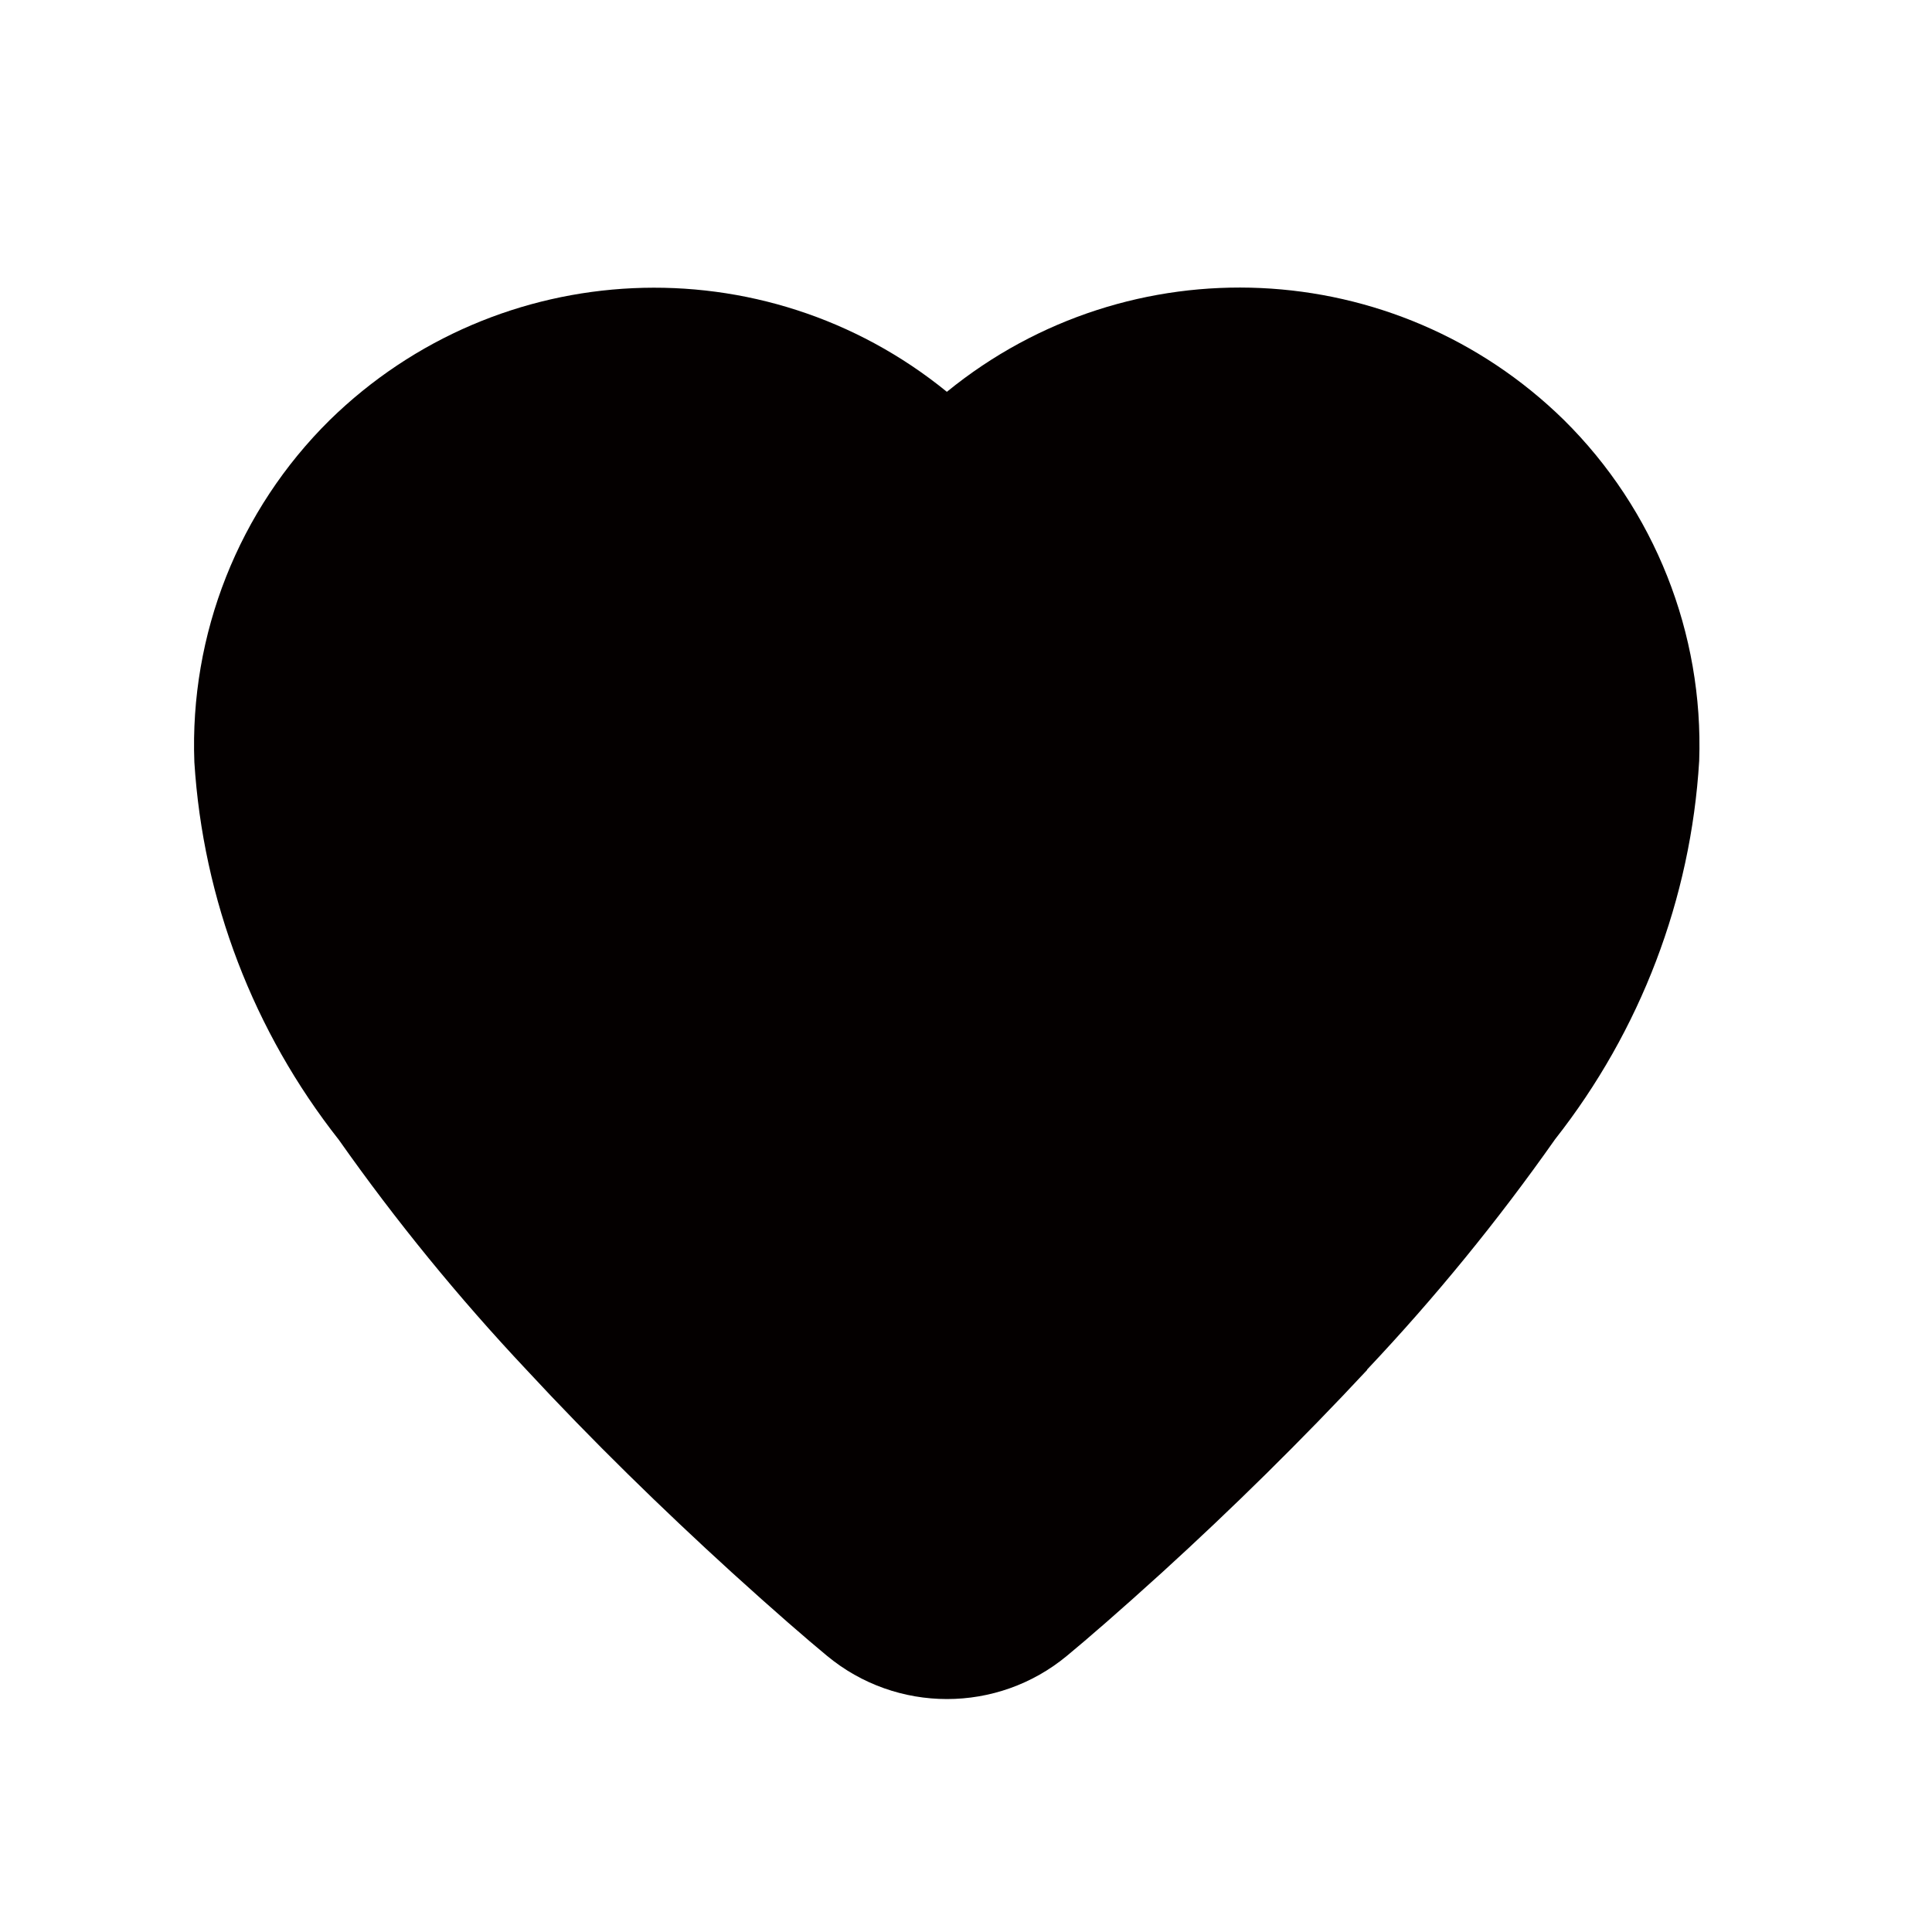
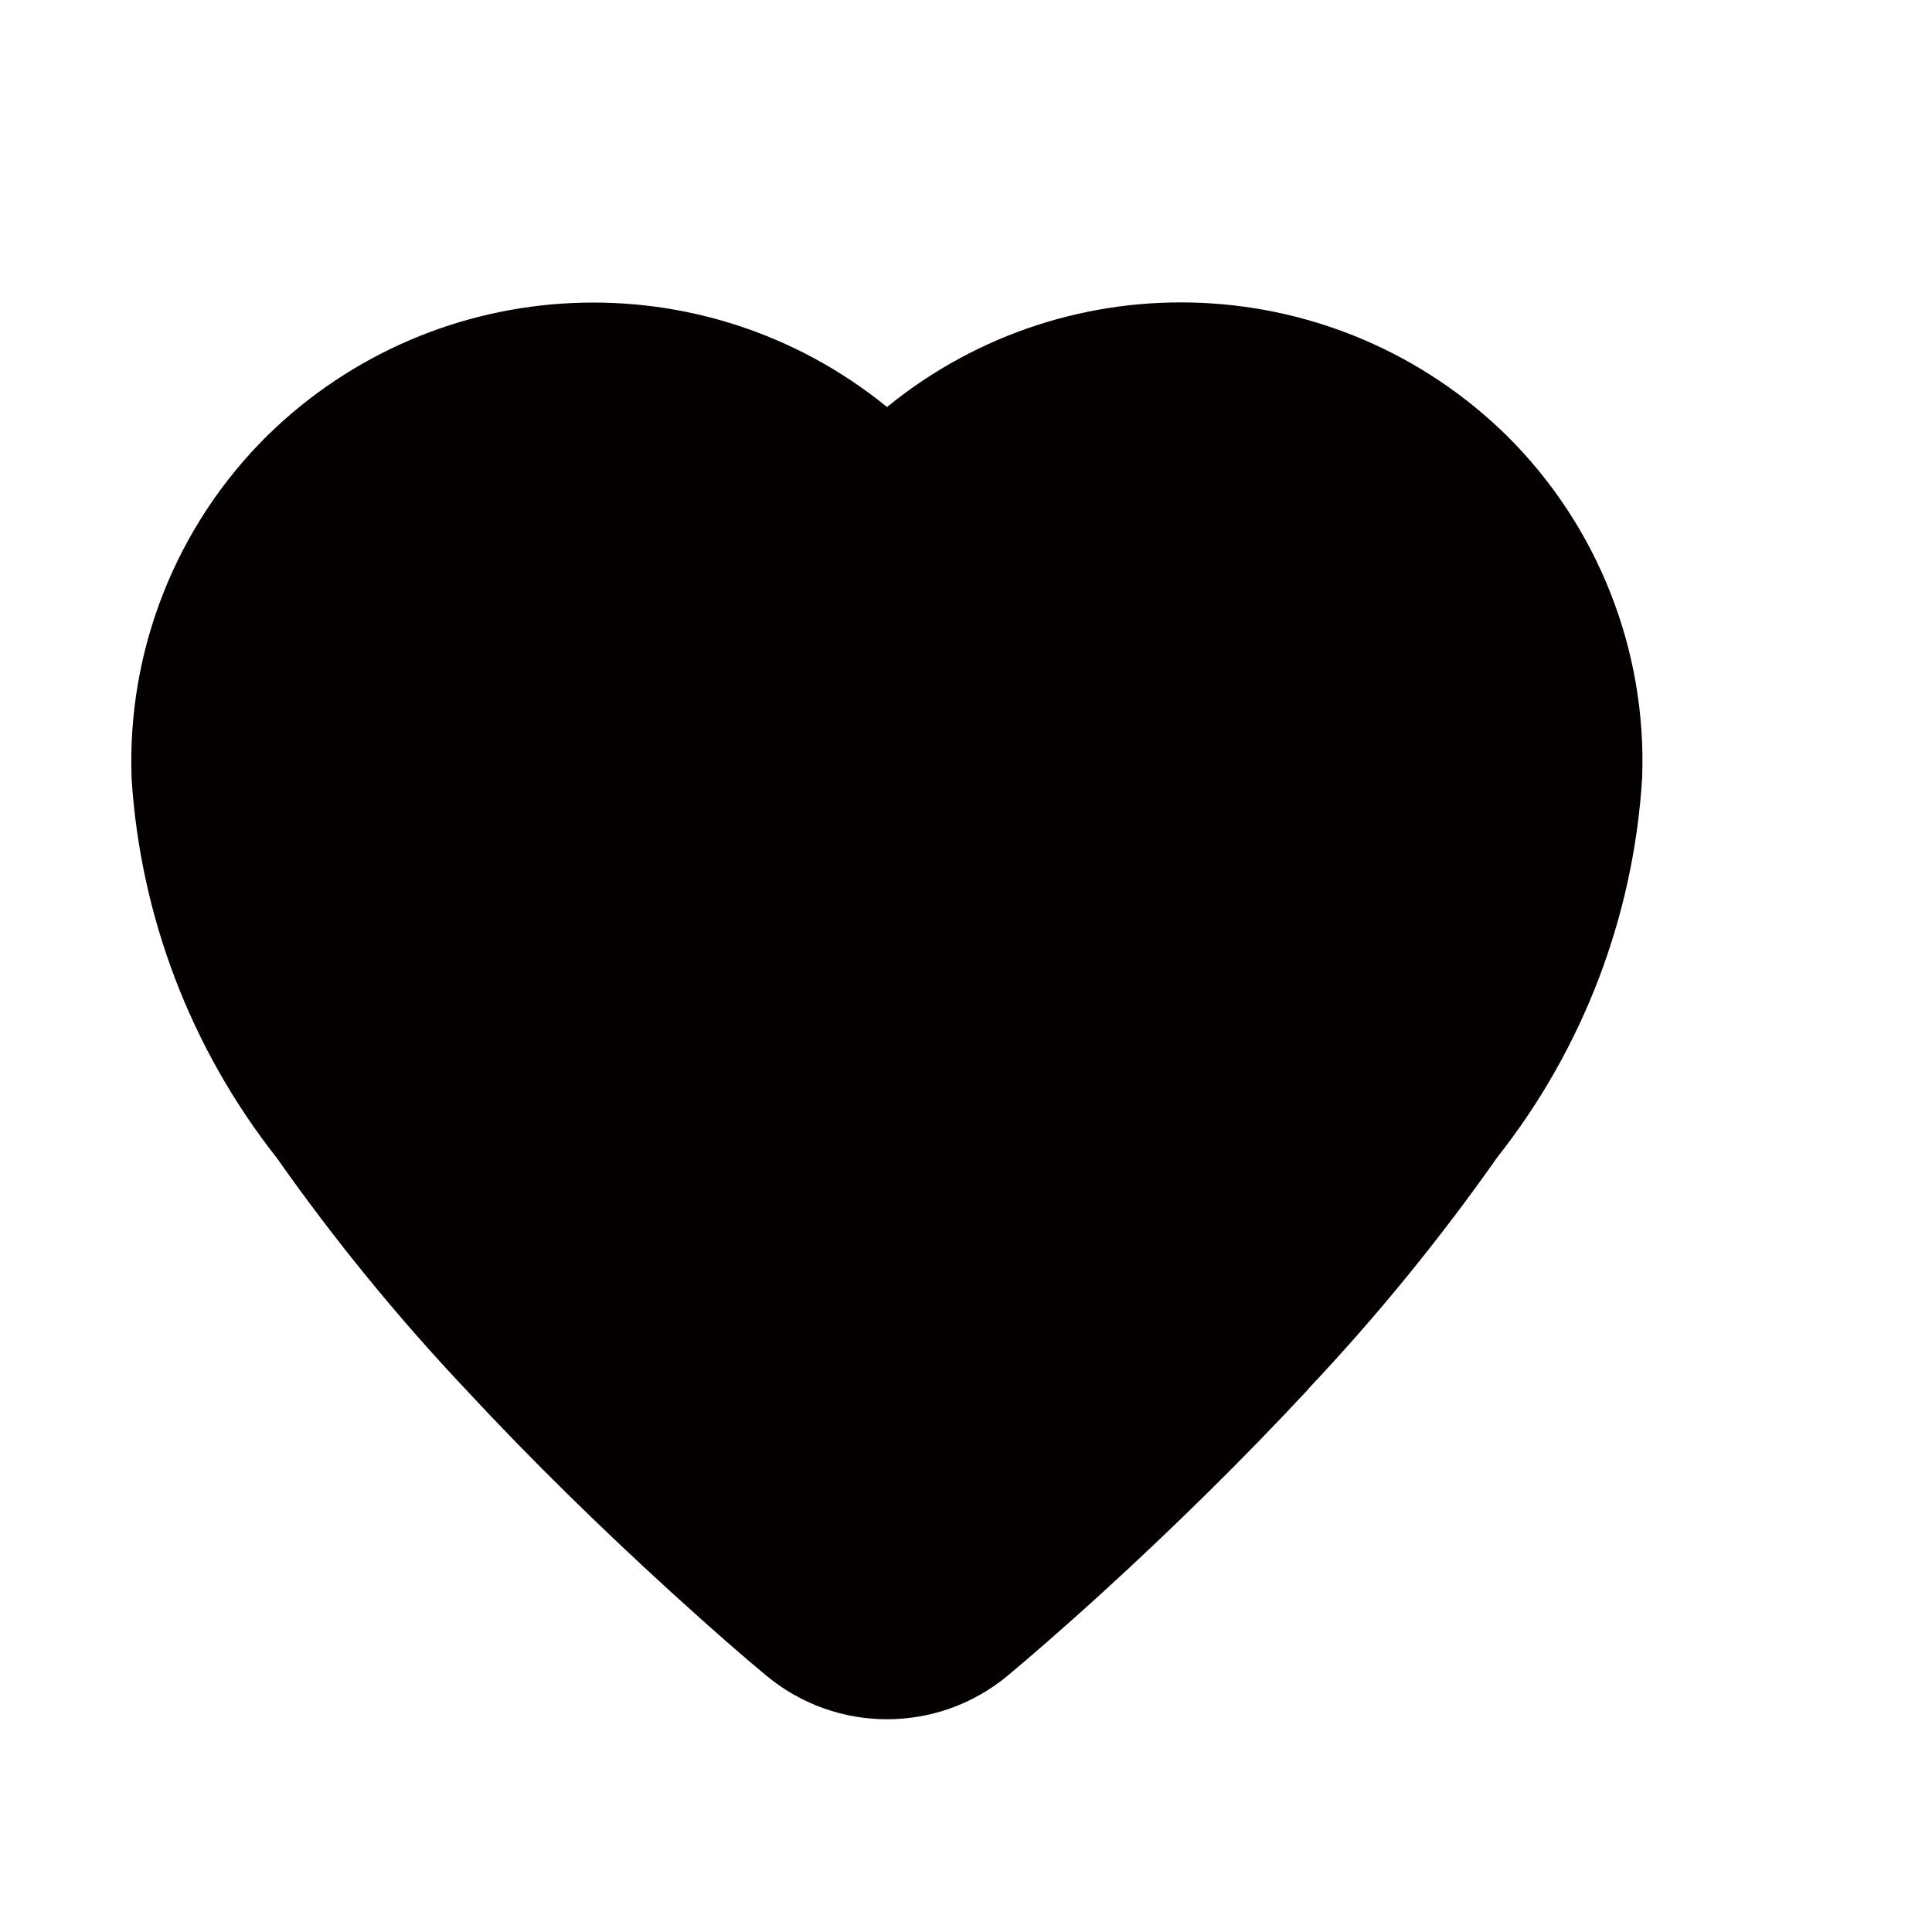
- <svg xmlns="http://www.w3.org/2000/svg" version="1.1" id="レイヤー_2" x="0px" y="0px" viewBox="0 0 1000 1000" style="enable-background:new 0 0 1000 1000;" xml:space="preserve">
-   <style type="text/css">
- 	.st0{fill:#040000;}
- 	.st1{fill:#070001;}
- </style>
-   <g id="Components_14_">
-     <g id="SliceIcon_14_" transform="translate(-163, -124)">
-       <g id="Icons_14_" transform="translate(46, 54)">
-         <g id="Icons_x2F_Heart-Filled-Icon" transform="translate(116, 70)">
-           <path id="Heart-Filled-Icon" class="st0" d="M708.7,709c-34.1,36.6-70.1,72-106.2,104.9c-21.8,19.8-38.9,34.6-49.2,43.1      c-36,29.9-88.3,29.9-124.3,0c-10.3-8.5-27.4-23.3-49.2-43.1c-36.1-32.9-72.3-68.2-106.3-104.9c-35.1-37.3-67.6-77.1-97.1-119      c-44.2-56.1-70.3-124.2-74.8-195.5c-2.5-66.3,22.9-130.5,70.1-177.1c87.3-85.4,224.7-91.7,319.4-14.6      c94.7-77.2,232.2-70.9,319.4,14.6c46.9,46.4,72.3,110.4,70,176.4c-4.3,71.4-30.4,139.7-74.6,195.9      c-29.6,42.1-62.1,81.9-97.4,119.3L708.7,709z" />
+ <svg xmlns="http://www.w3.org/2000/svg" id="レイヤー_2" data-name="レイヤー 2" viewBox="0 0 591.02 591.02">
+   <defs>
+     <style>.cls-1{fill:#040000;}</style>
+   </defs>
+   <g id="Components">
+     <g id="SliceIcon">
+       <g id="Icons">
+         <g id="Icons_Heart-Filled-Icon" data-name="Icons/Heart-Filled-Icon">
+           <path id="Heart-Filled-Icon" class="cls-1" d="M400.41,424.77c-20.21,21.72-41.59,42.71-63,62.26-12.91,11.77-23.11,20.53-29.17,25.59a57.73,57.73,0,0,1-73.77,0c-6.09-5-16.26-13.82-29.17-25.59-21.43-19.55-42.89-40.48-63.05-62.23a638.29,638.29,0,0,1-57.6-70.61,209,209,0,0,1-44.39-116,140.18,140.18,0,0,1,41.59-105,142.41,142.41,0,0,1,189.5-8.68,142.28,142.28,0,0,1,189.51,8.68,140.2,140.2,0,0,1,41.5,104.64A207.92,207.92,0,0,1,458.06,354,637.22,637.22,0,0,1,400.3,424.8Z" />
        </g>
      </g>
    </g>
  </g>
</svg>
